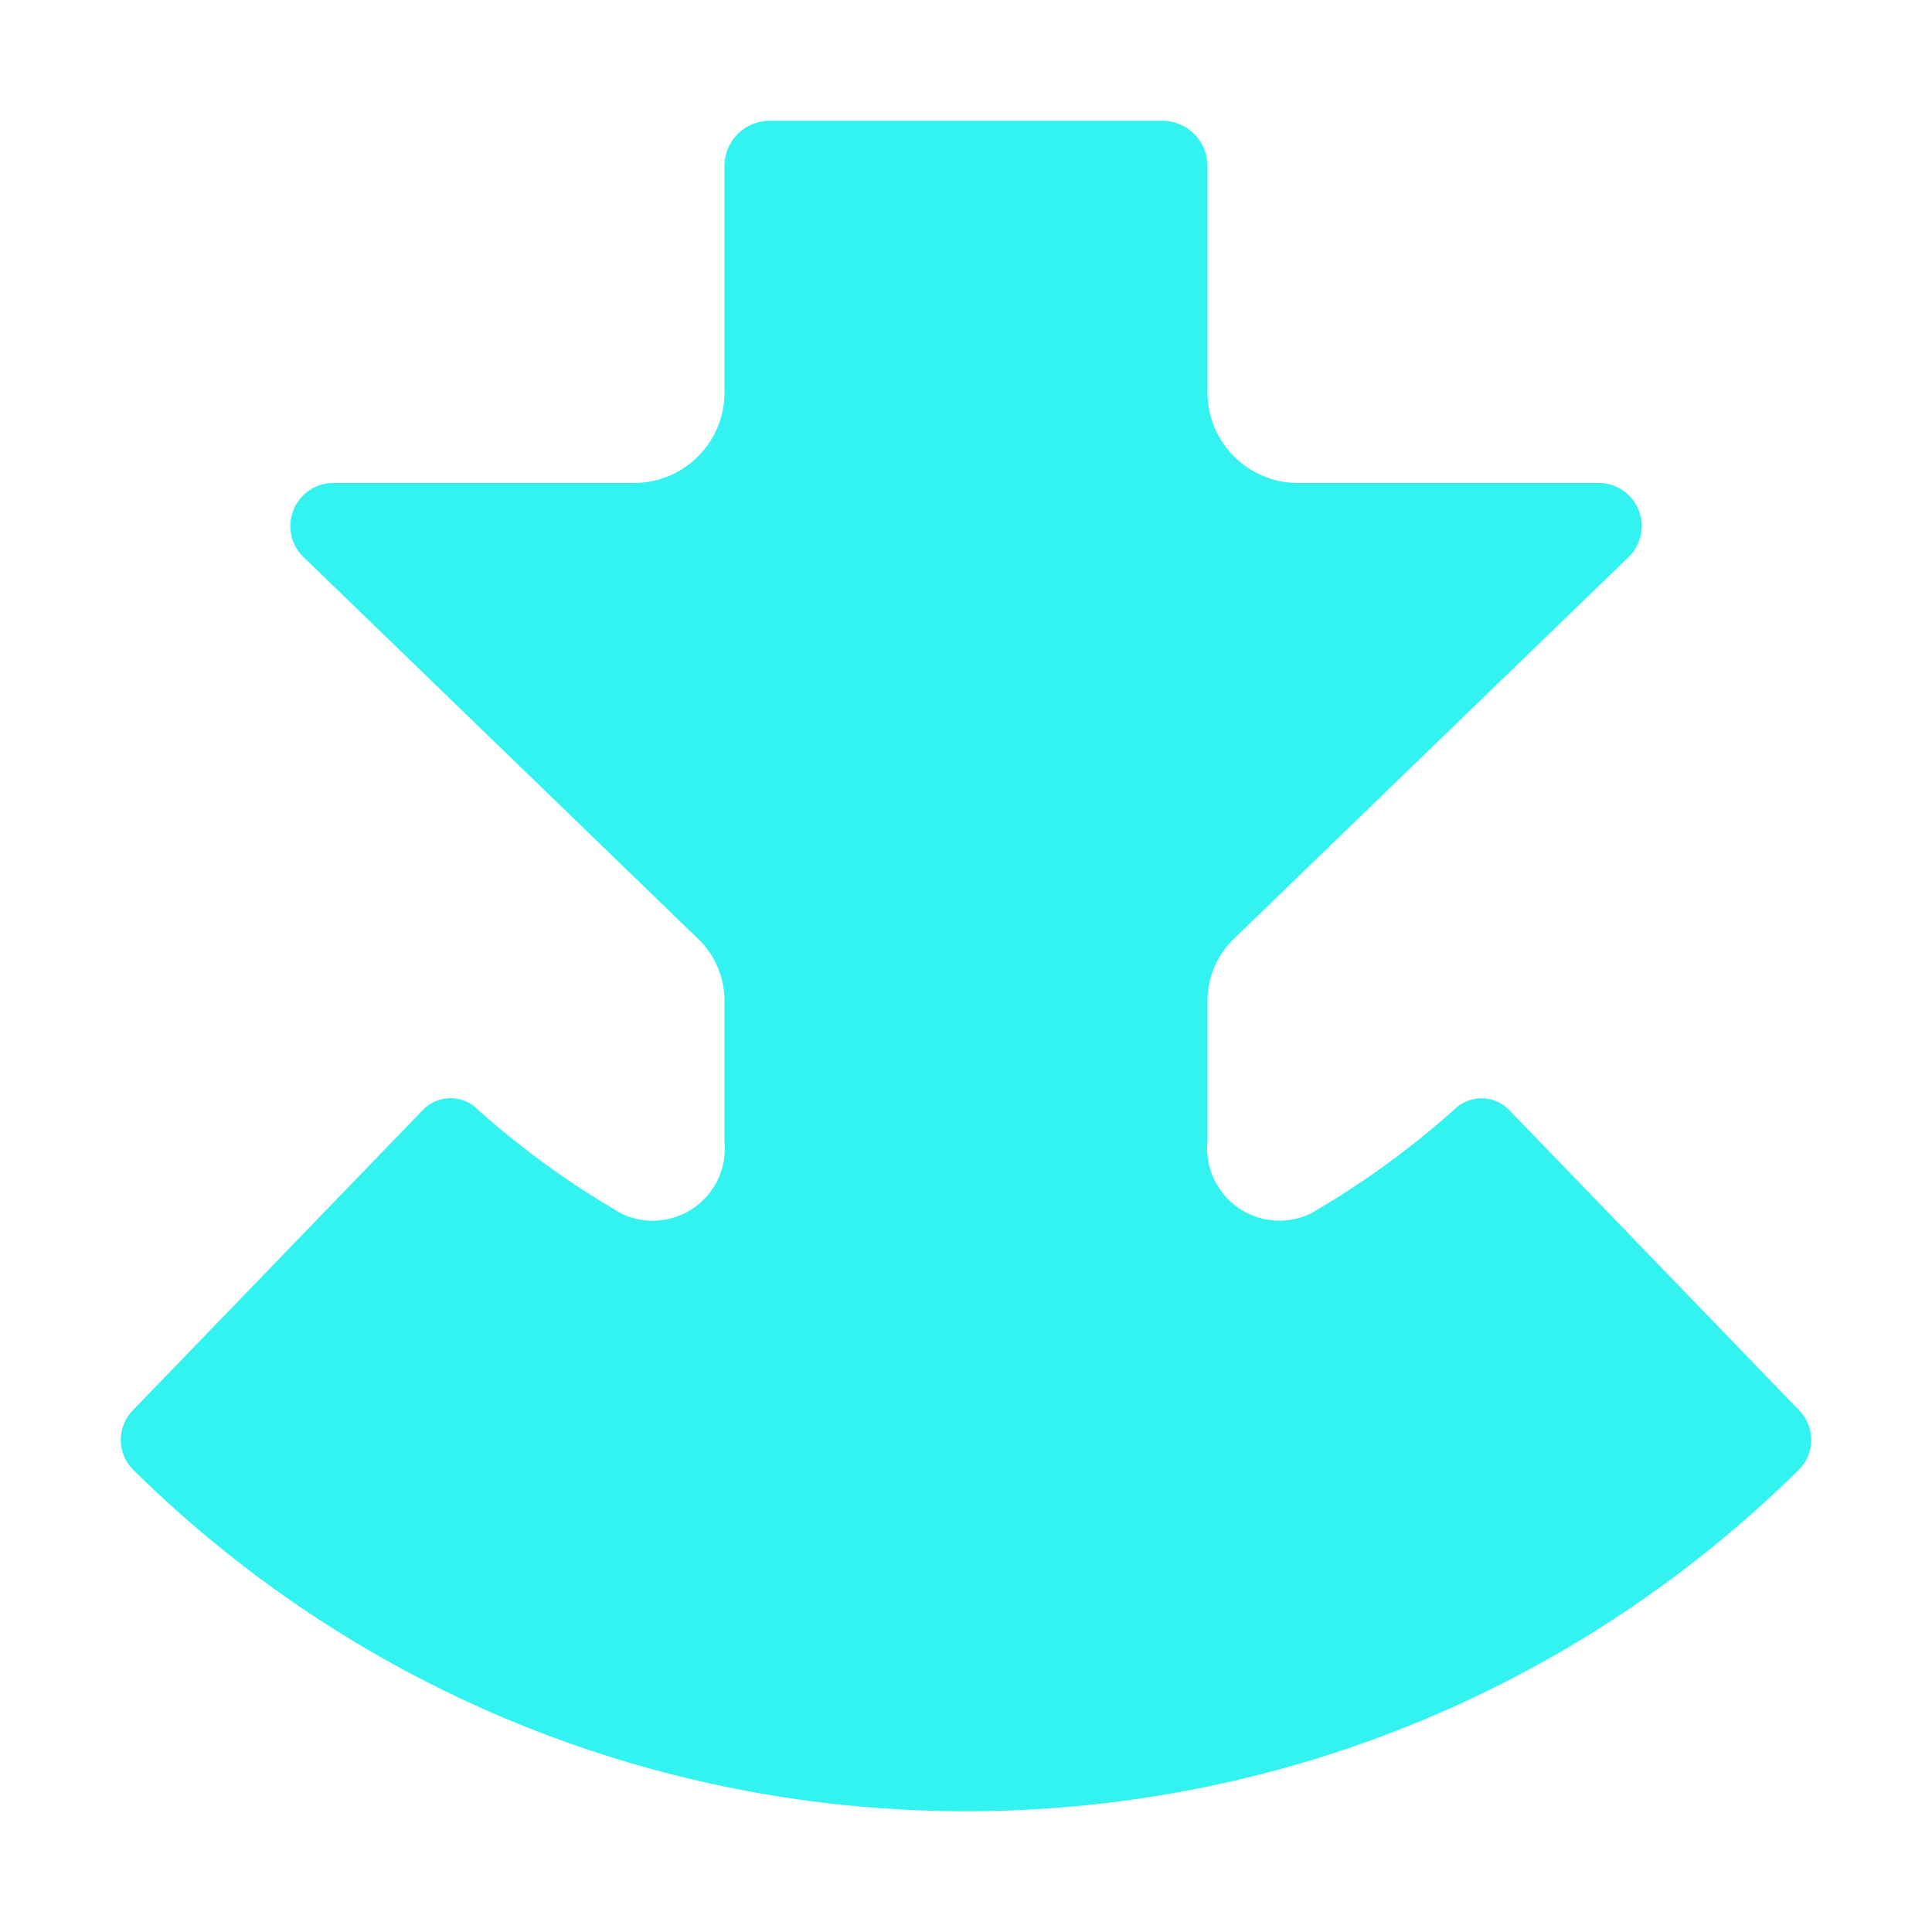
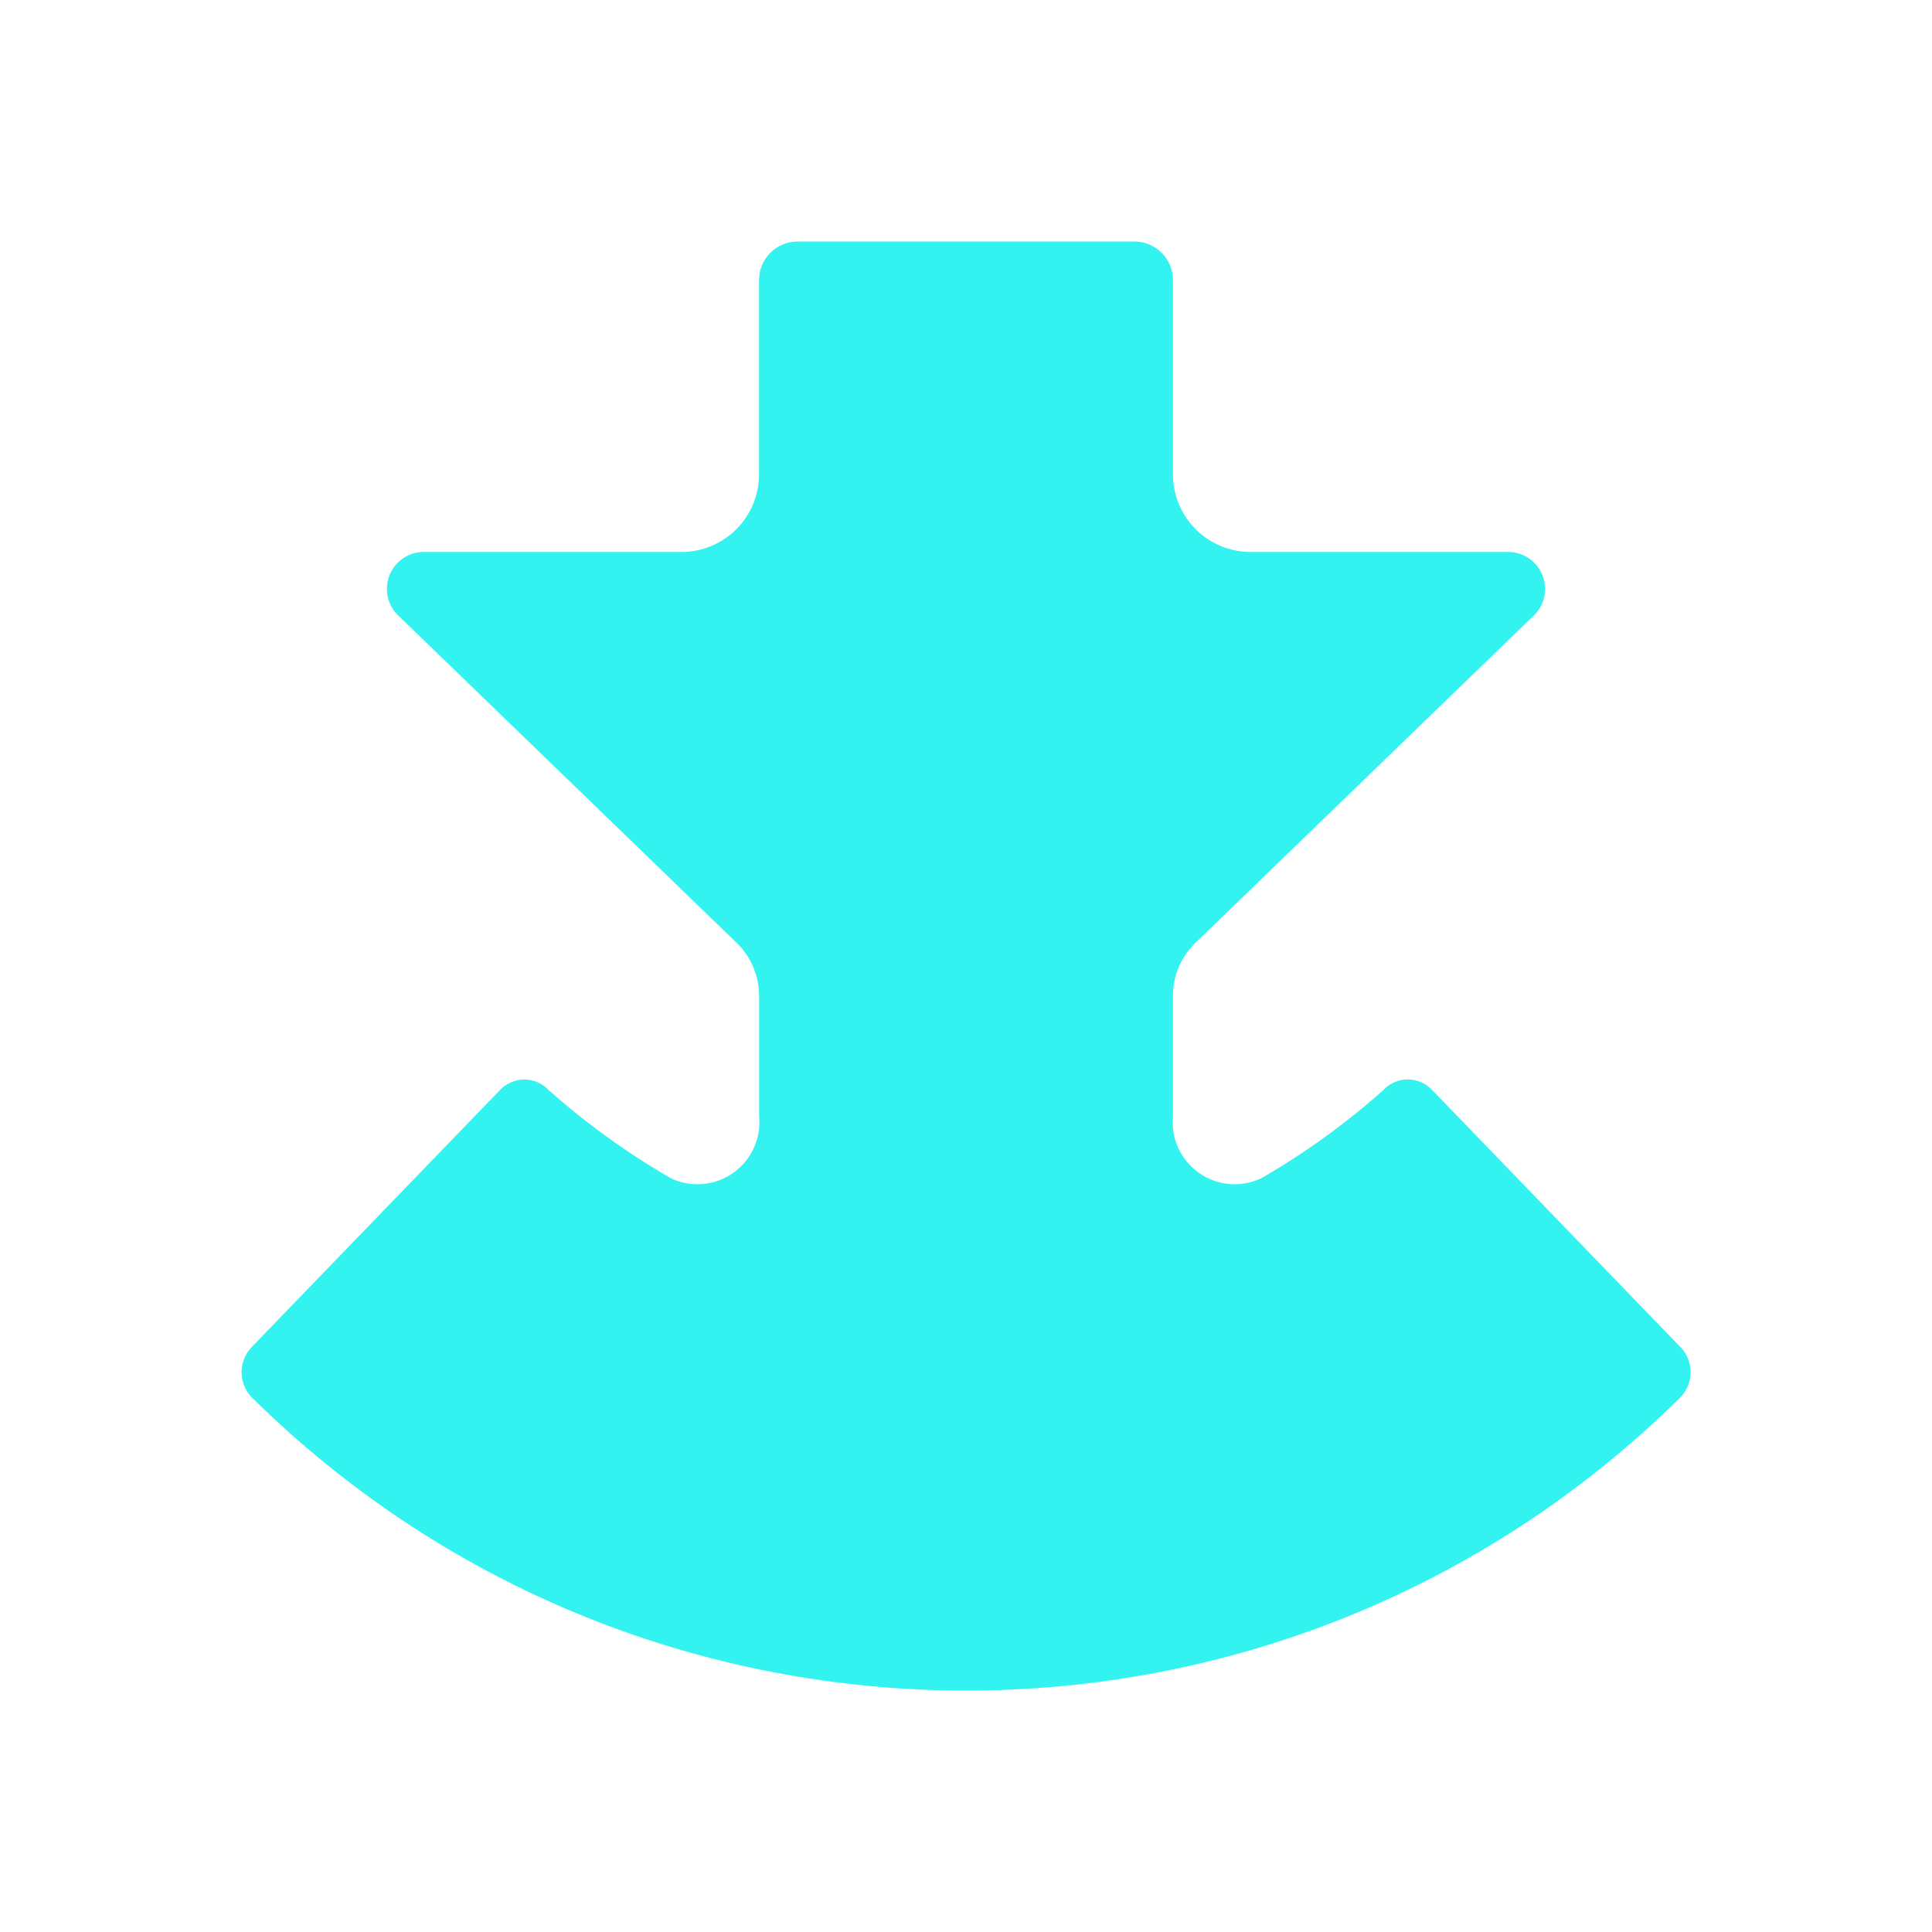
<svg xmlns="http://www.w3.org/2000/svg" width="24" height="24" fill="none" viewBox="0 0 24 24">
-   <path fill="#32f3ef" d="m22.346 17.516-3.585-3.713a.48.48 0 0 0-.554-.117.5.5 0 0 0-.163.117c-.543.482-1.134.909-1.764 1.273a.898.898 0 0 1-1.28-.902v-1.75c.002-.278.112-.544.307-.742l4.94-4.778a.536.536 0 0 0-.36-.904h-3.762A1.125 1.125 0 0 1 15 4.875V2.063a.563.563 0 0 0-.562-.563H9.561A.56.56 0 0 0 9 2.063v2.812A1.125 1.125 0 0 1 7.875 6H4.112a.536.536 0 0 0-.358.904l4.938 4.778c.196.198.306.464.308.742v1.75a.897.897 0 0 1-1.28.902q-.946-.547-1.764-1.273a.48.48 0 0 0-.717 0l-3.585 3.712a.525.525 0 0 0 0 .743 14.737 14.737 0 0 0 20.692 0 .523.523 0 0 0 0-.742" />
+   <path fill="#32f3ef" d="m20.868 16.727-3.073-3.182a.415.415 0 0 0-.614 0c-.466.414-.973.78-1.512 1.091a.77.77 0 0 1-1.098-.772v-1.5a.91.91 0 0 1 .264-.637l4.233-4.095a.46.46 0 0 0-.307-.775h-3.225a.964.964 0 0 1-.965-.964v-2.41A.48.48 0 0 0 14.09 3H9.911a.48.48 0 0 0-.482.482v2.41a.964.964 0 0 1-.965.965H5.24a.459.459 0 0 0-.307.775l4.233 4.095c.168.17.262.398.264.637v1.5a.77.77 0 0 1-1.098.772 9.3 9.3 0 0 1-1.512-1.09.415.415 0 0 0-.614 0l-3.073 3.181a.45.45 0 0 0 0 .637 12.63 12.63 0 0 0 17.736 0 .45.45 0 0 0 0-.637" />
</svg>
